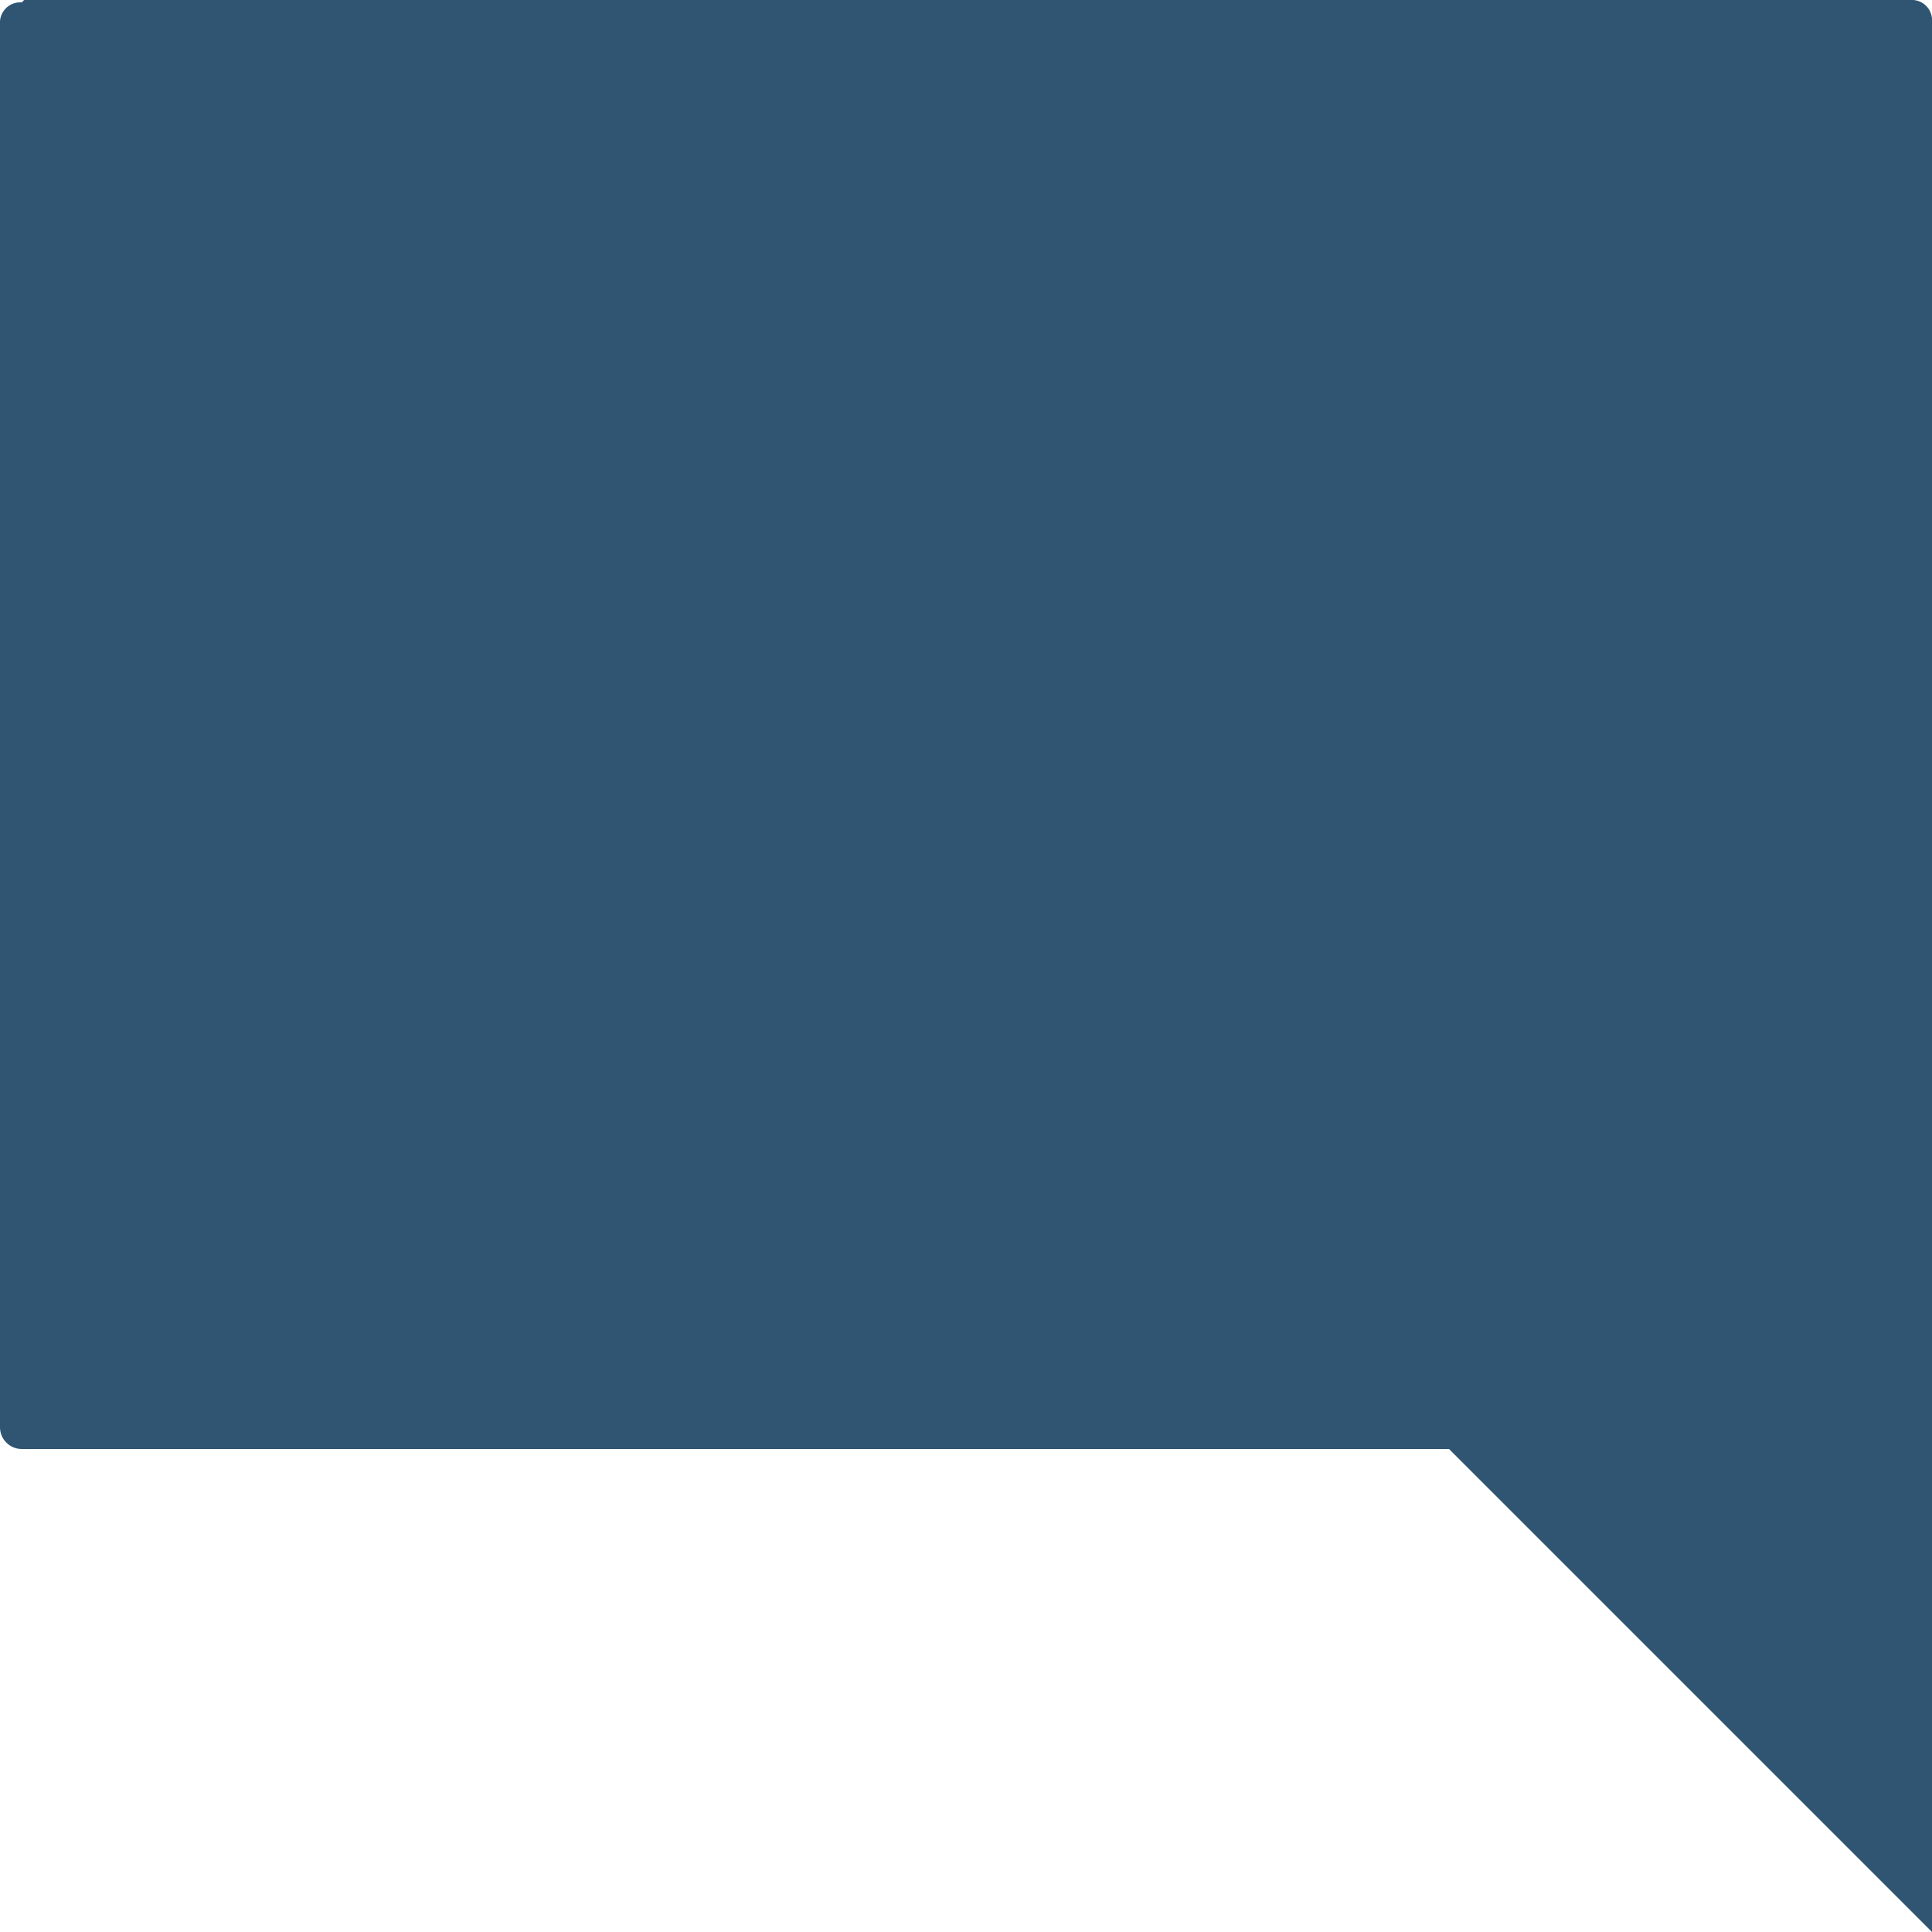
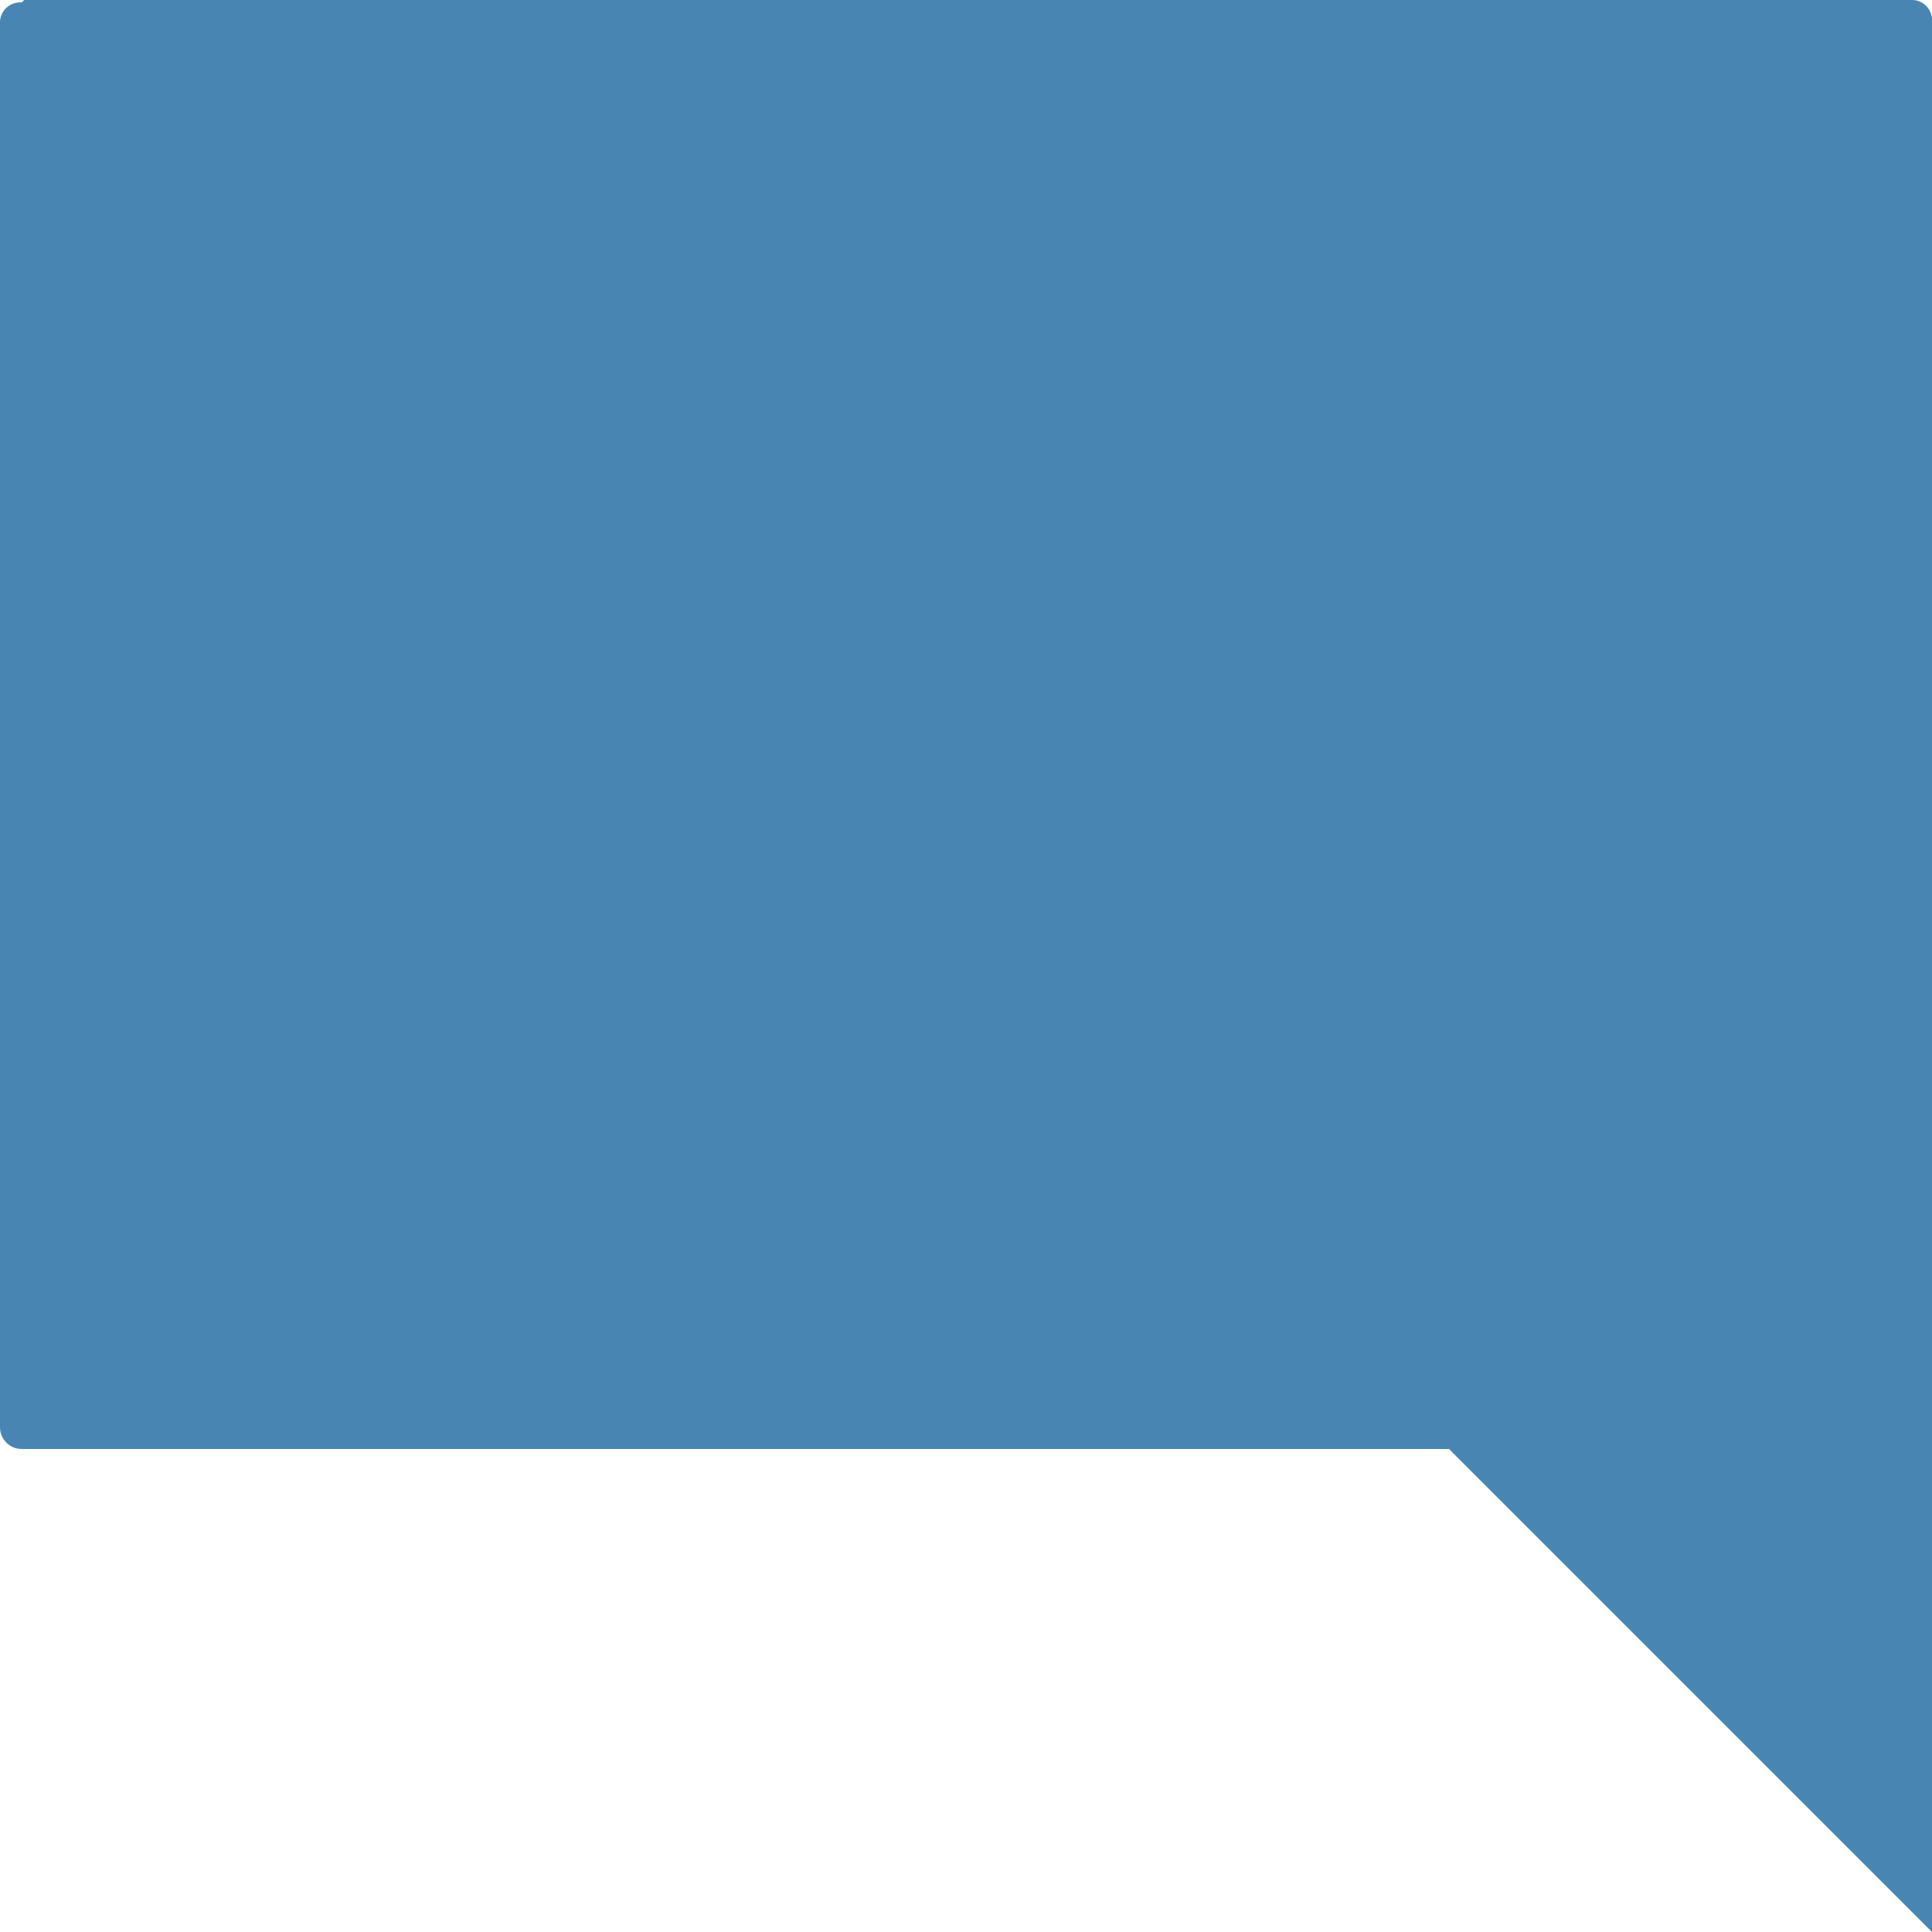
<svg xmlns="http://www.w3.org/2000/svg" id="Layer_1" data-name="Layer 1" width="64" height="64" viewBox="0 0 64 64">
  <defs>
-     <style>.cls-1{fill:#2f5572;}</style>
+     <style>.cls-1{fill:#4985b3;}</style>
  </defs>
  <path class="cls-1" d="M0.72,0.08A0.67,0.67,0,0,0,0,.8V47.28A0.72,0.72,0,0,0,.72,48H48L64,64V0.72A0.67,0.67,0,0,0,63.28,0H0.8Z" />
</svg>
